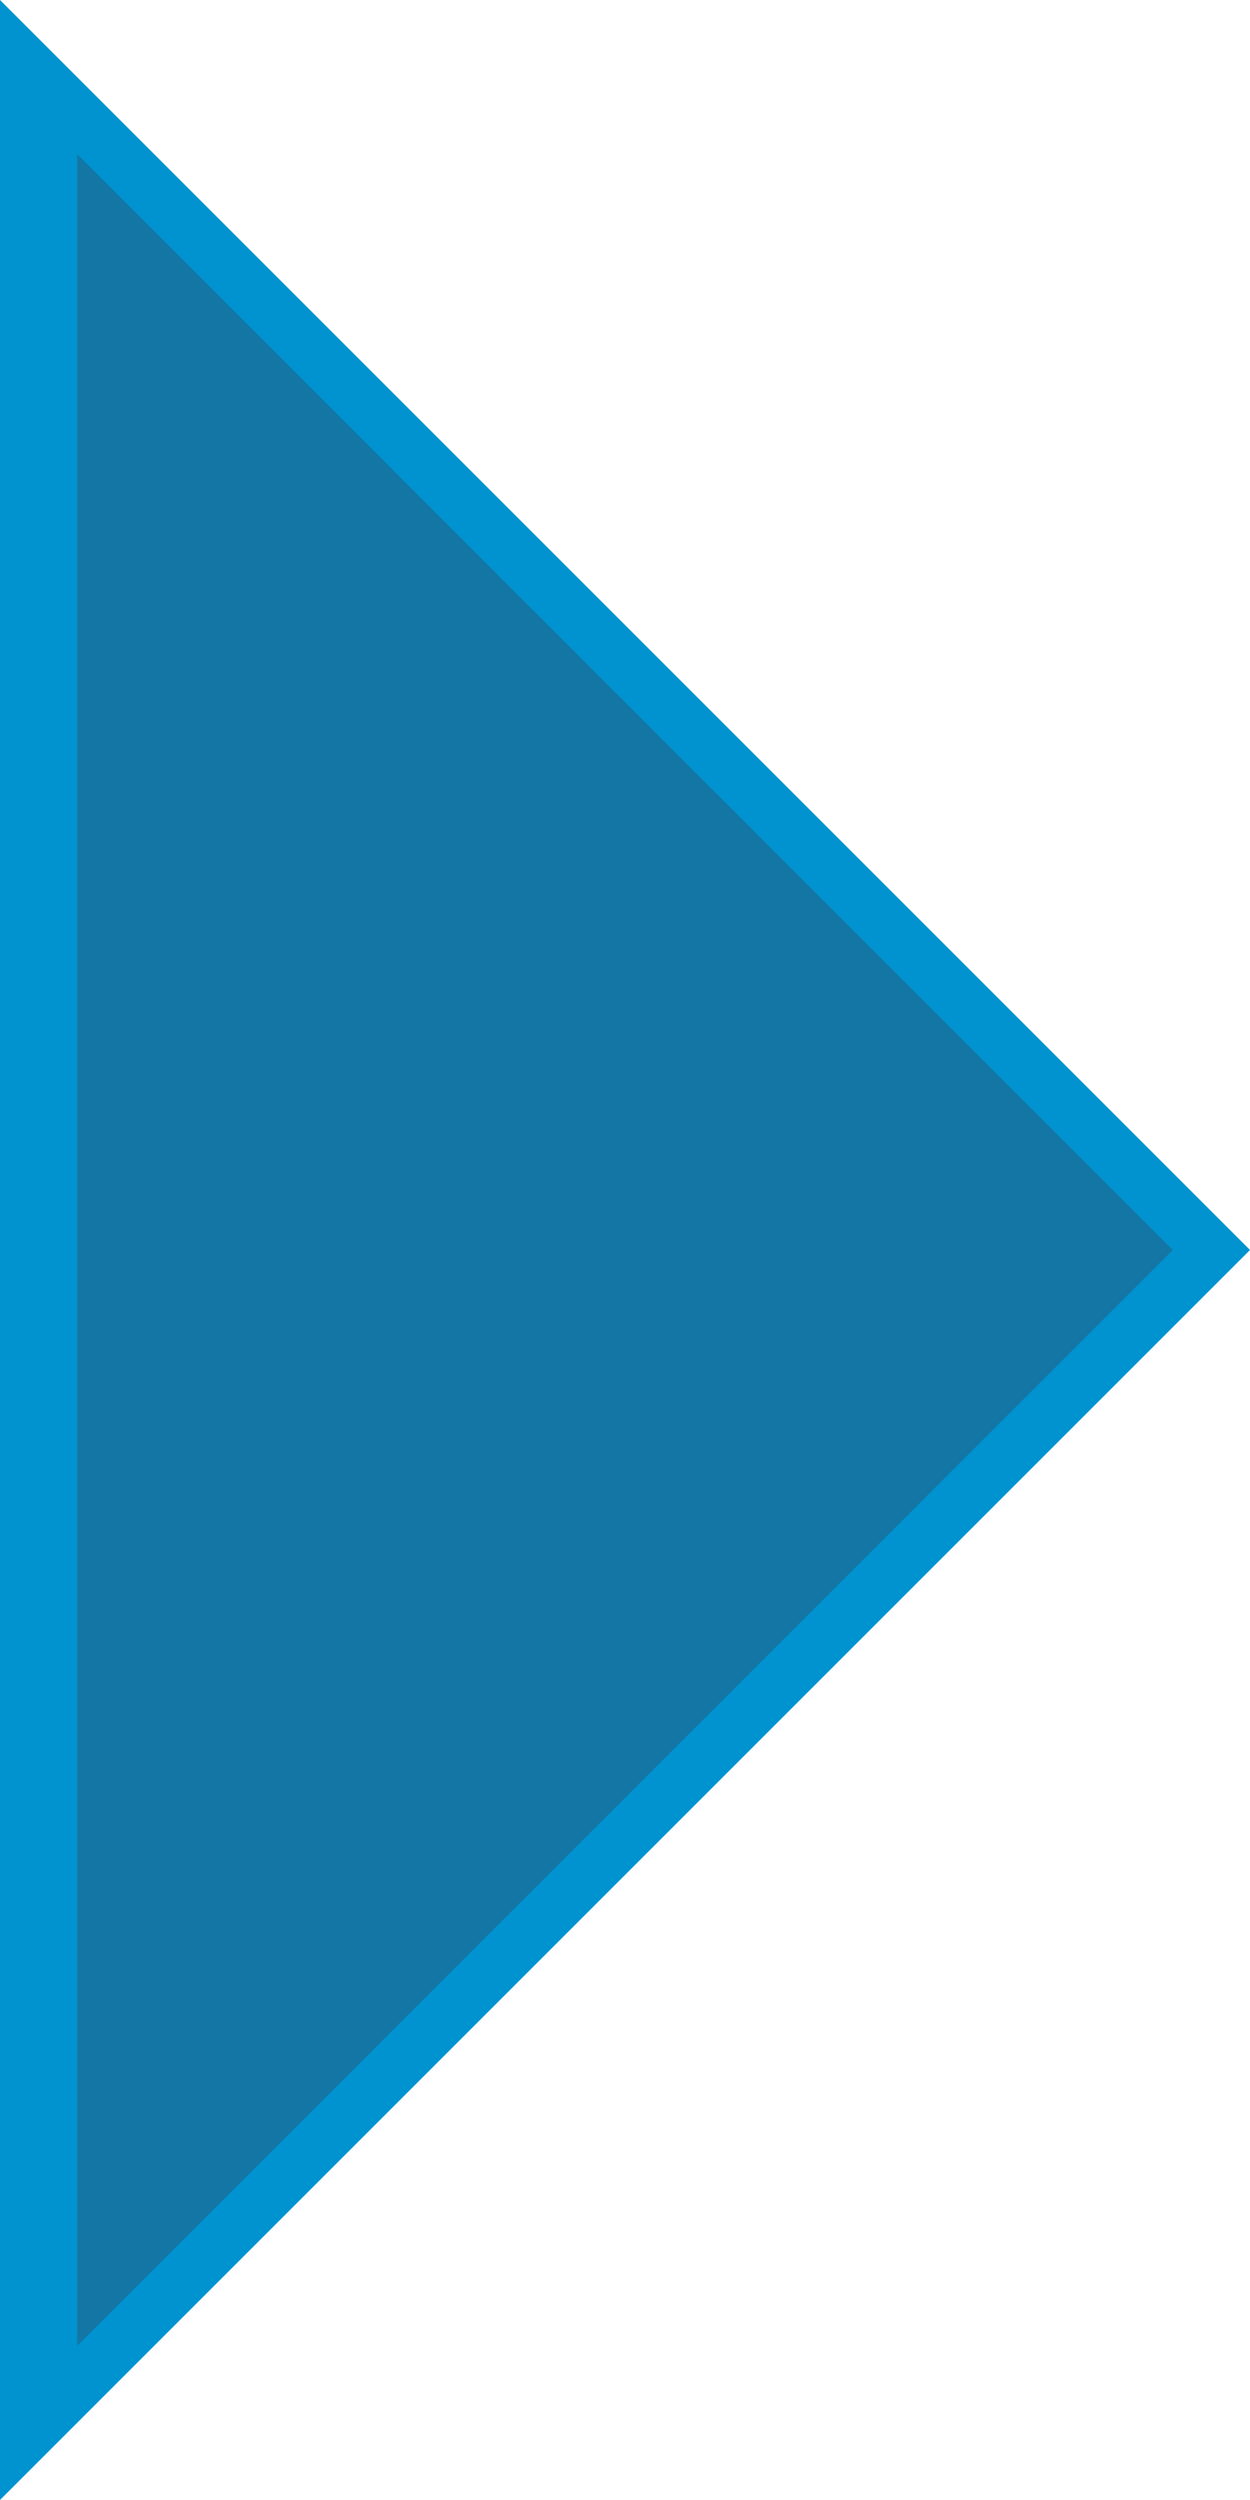
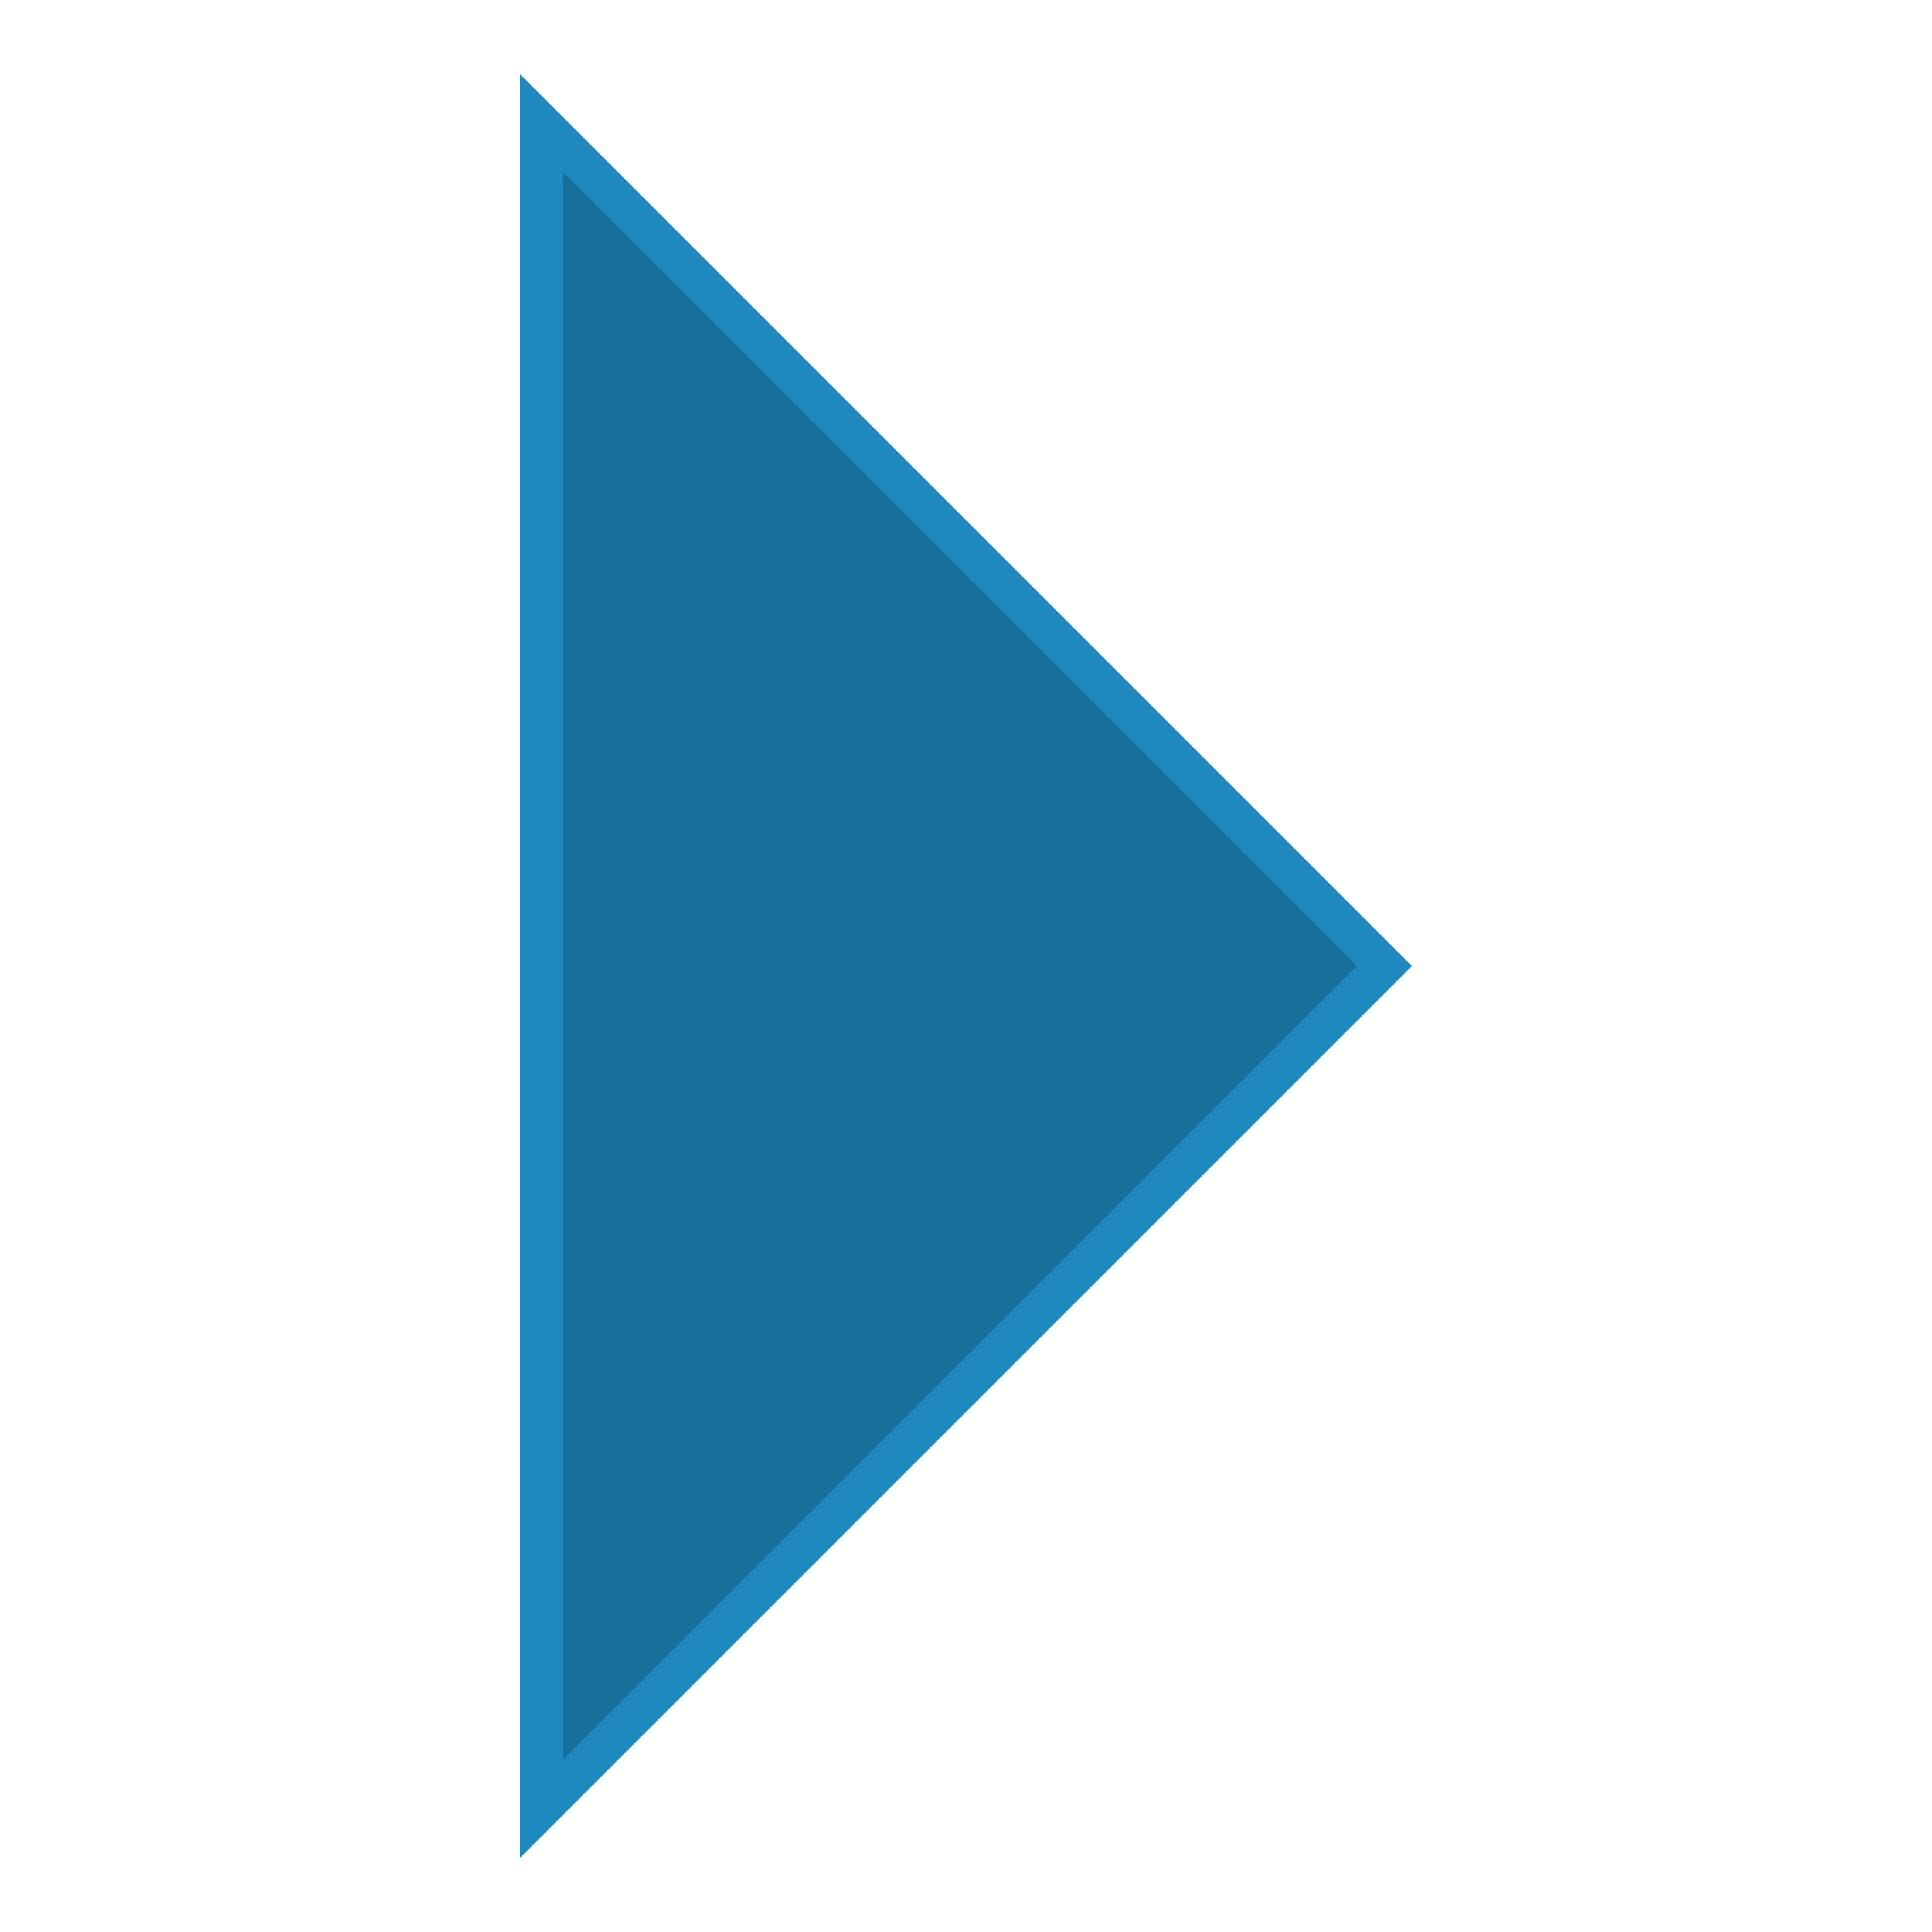
- <svg xmlns="http://www.w3.org/2000/svg" version="1.1" id="icon-svg" x="0px" y="0px" width="5px" height="10px" viewBox="0.709 0.5 5 10" style="enable-background:new 0.709 0.5 5 10;" xml:space="preserve">
+ <svg xmlns="http://www.w3.org/2000/svg" id="icon-svg" viewBox="0 0 128 128">
  <g id="icon-arrowhead_1_">
-     <polygon style="fill:#0192D0;" points="0.709,0.5 0.709,10.5 5.709,5.5  " />
-     <polygon style="fill:#1376A4;" points="1.018,1.117 1.018,9.883 5.4,5.5  " />
+     <path fill="#1E88BF" d="M34.458,4.917v118.166L93.541,64L34.458,4.917z" />
+     <path fill="#18709A" d="M37.304,11.403v105.193L89.896,64L37.304,11.403z" />
  </g>
</svg>
